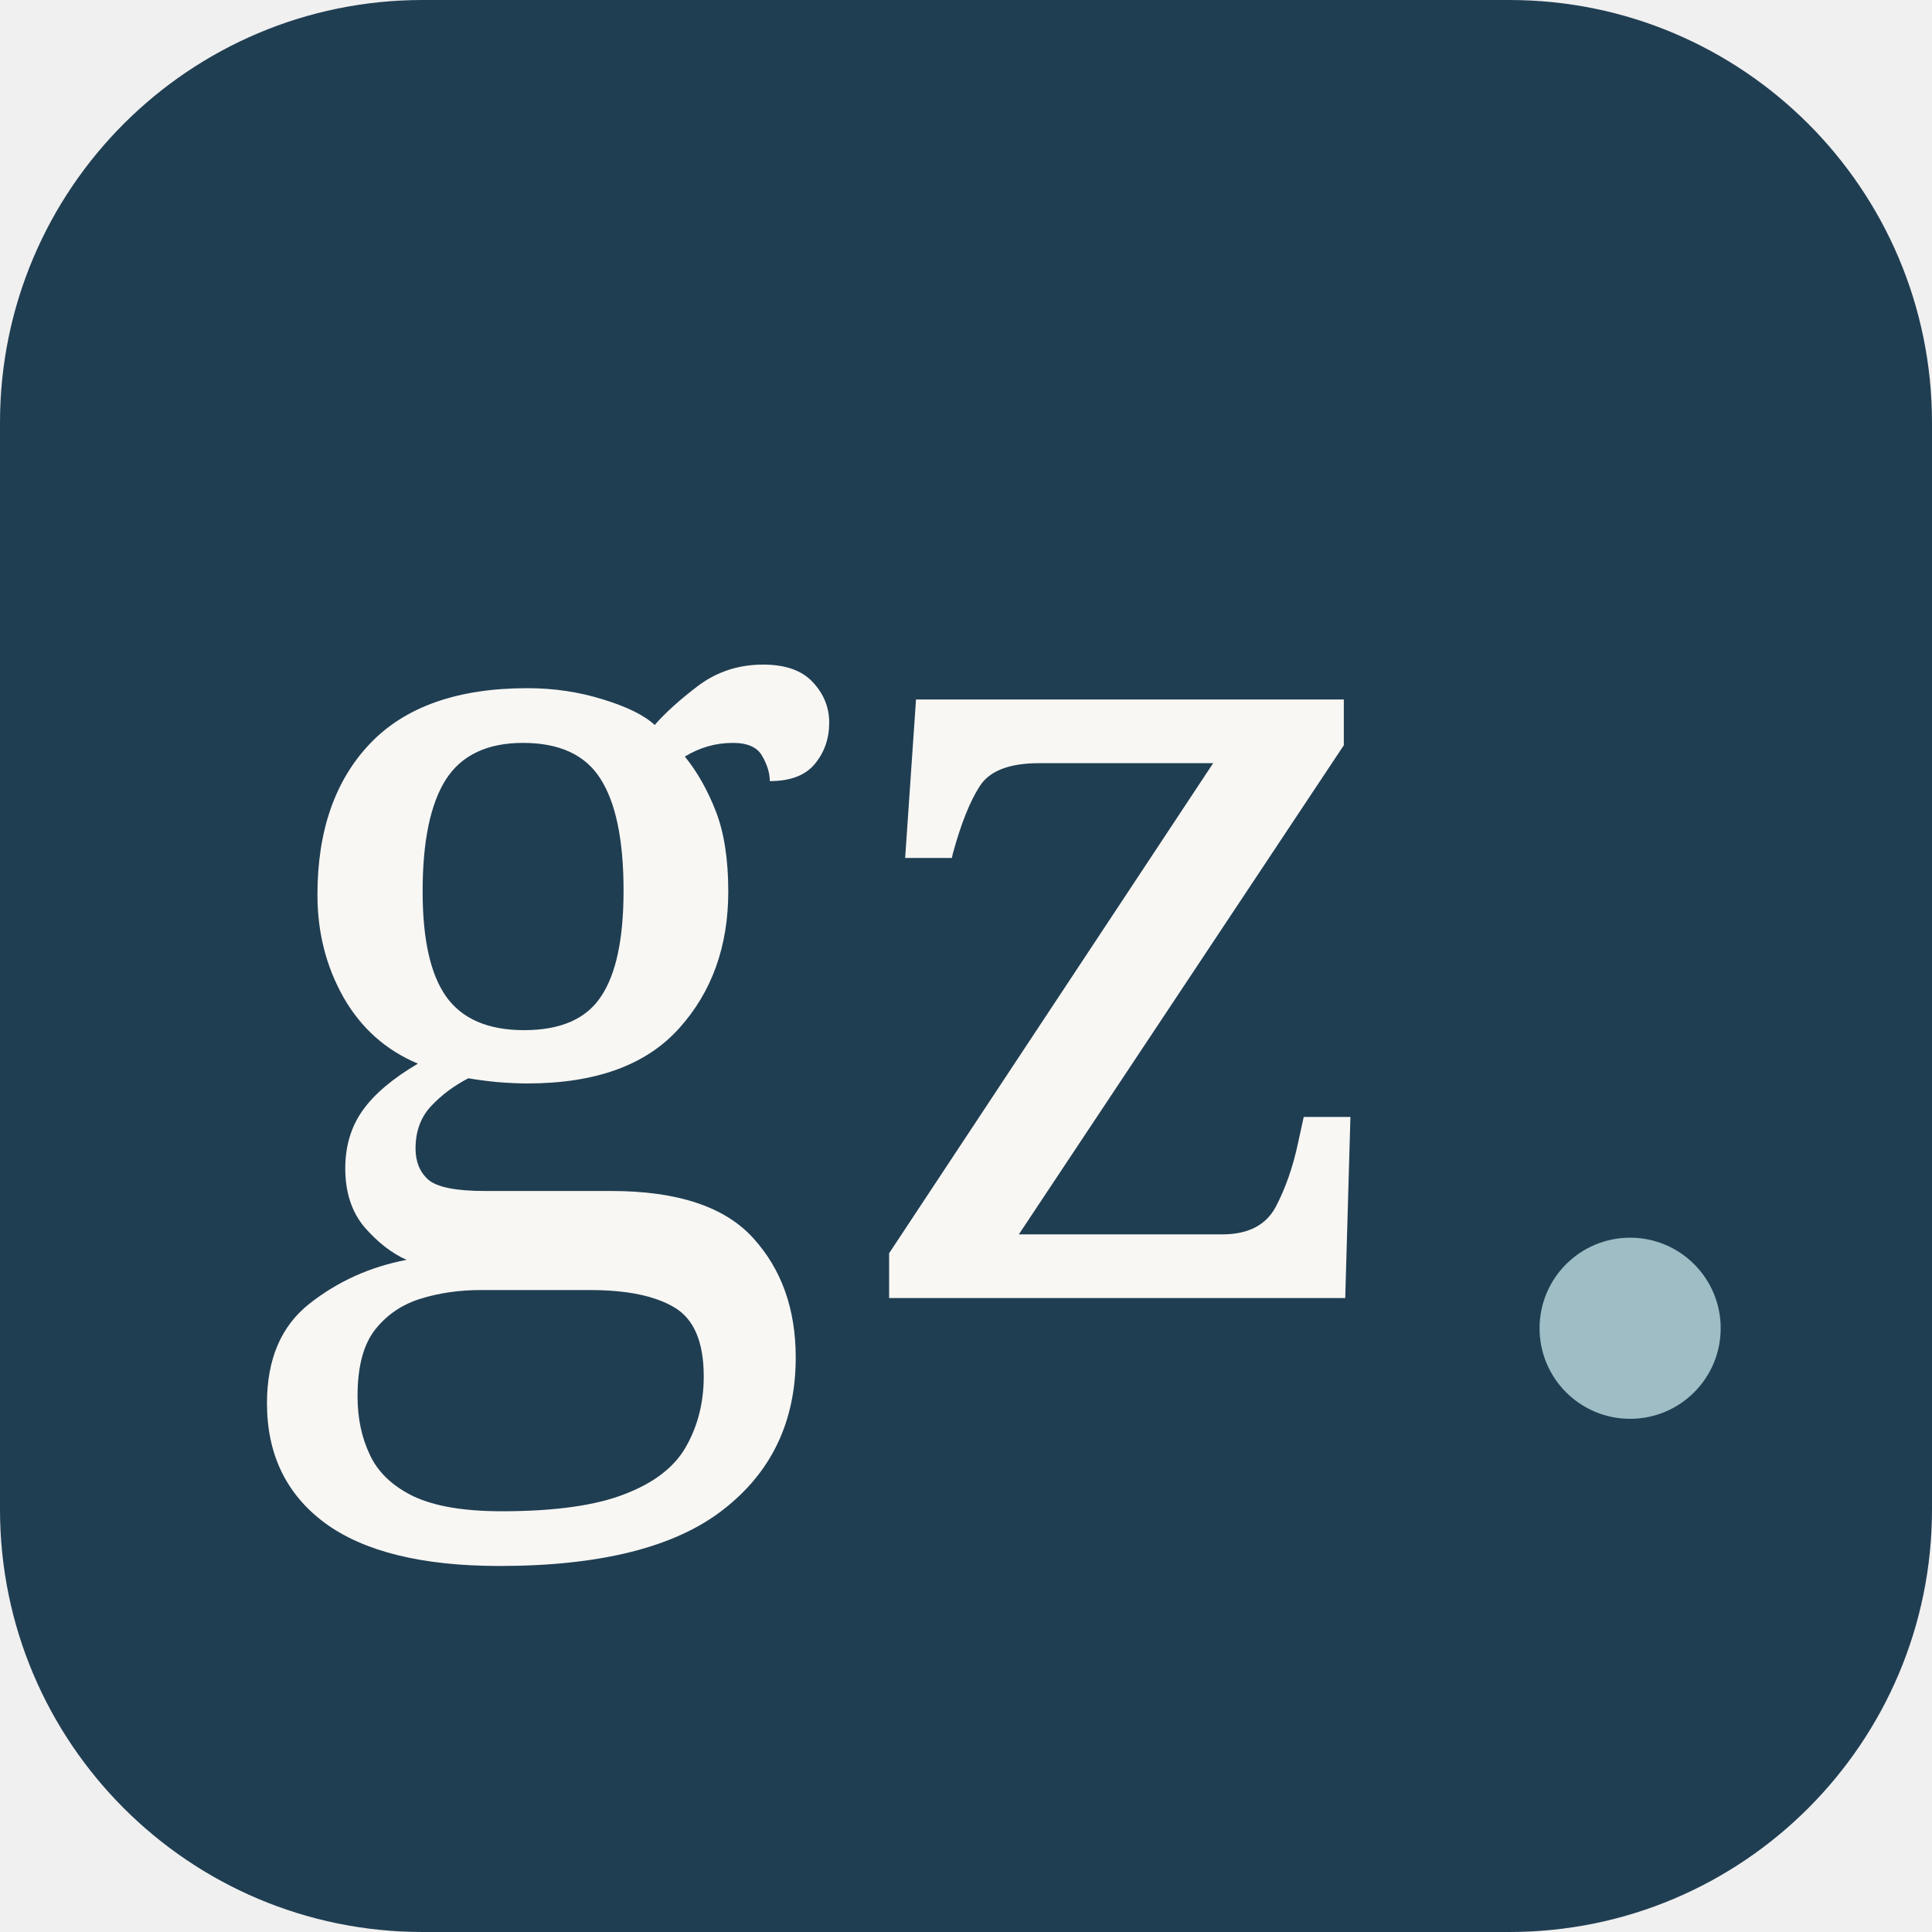
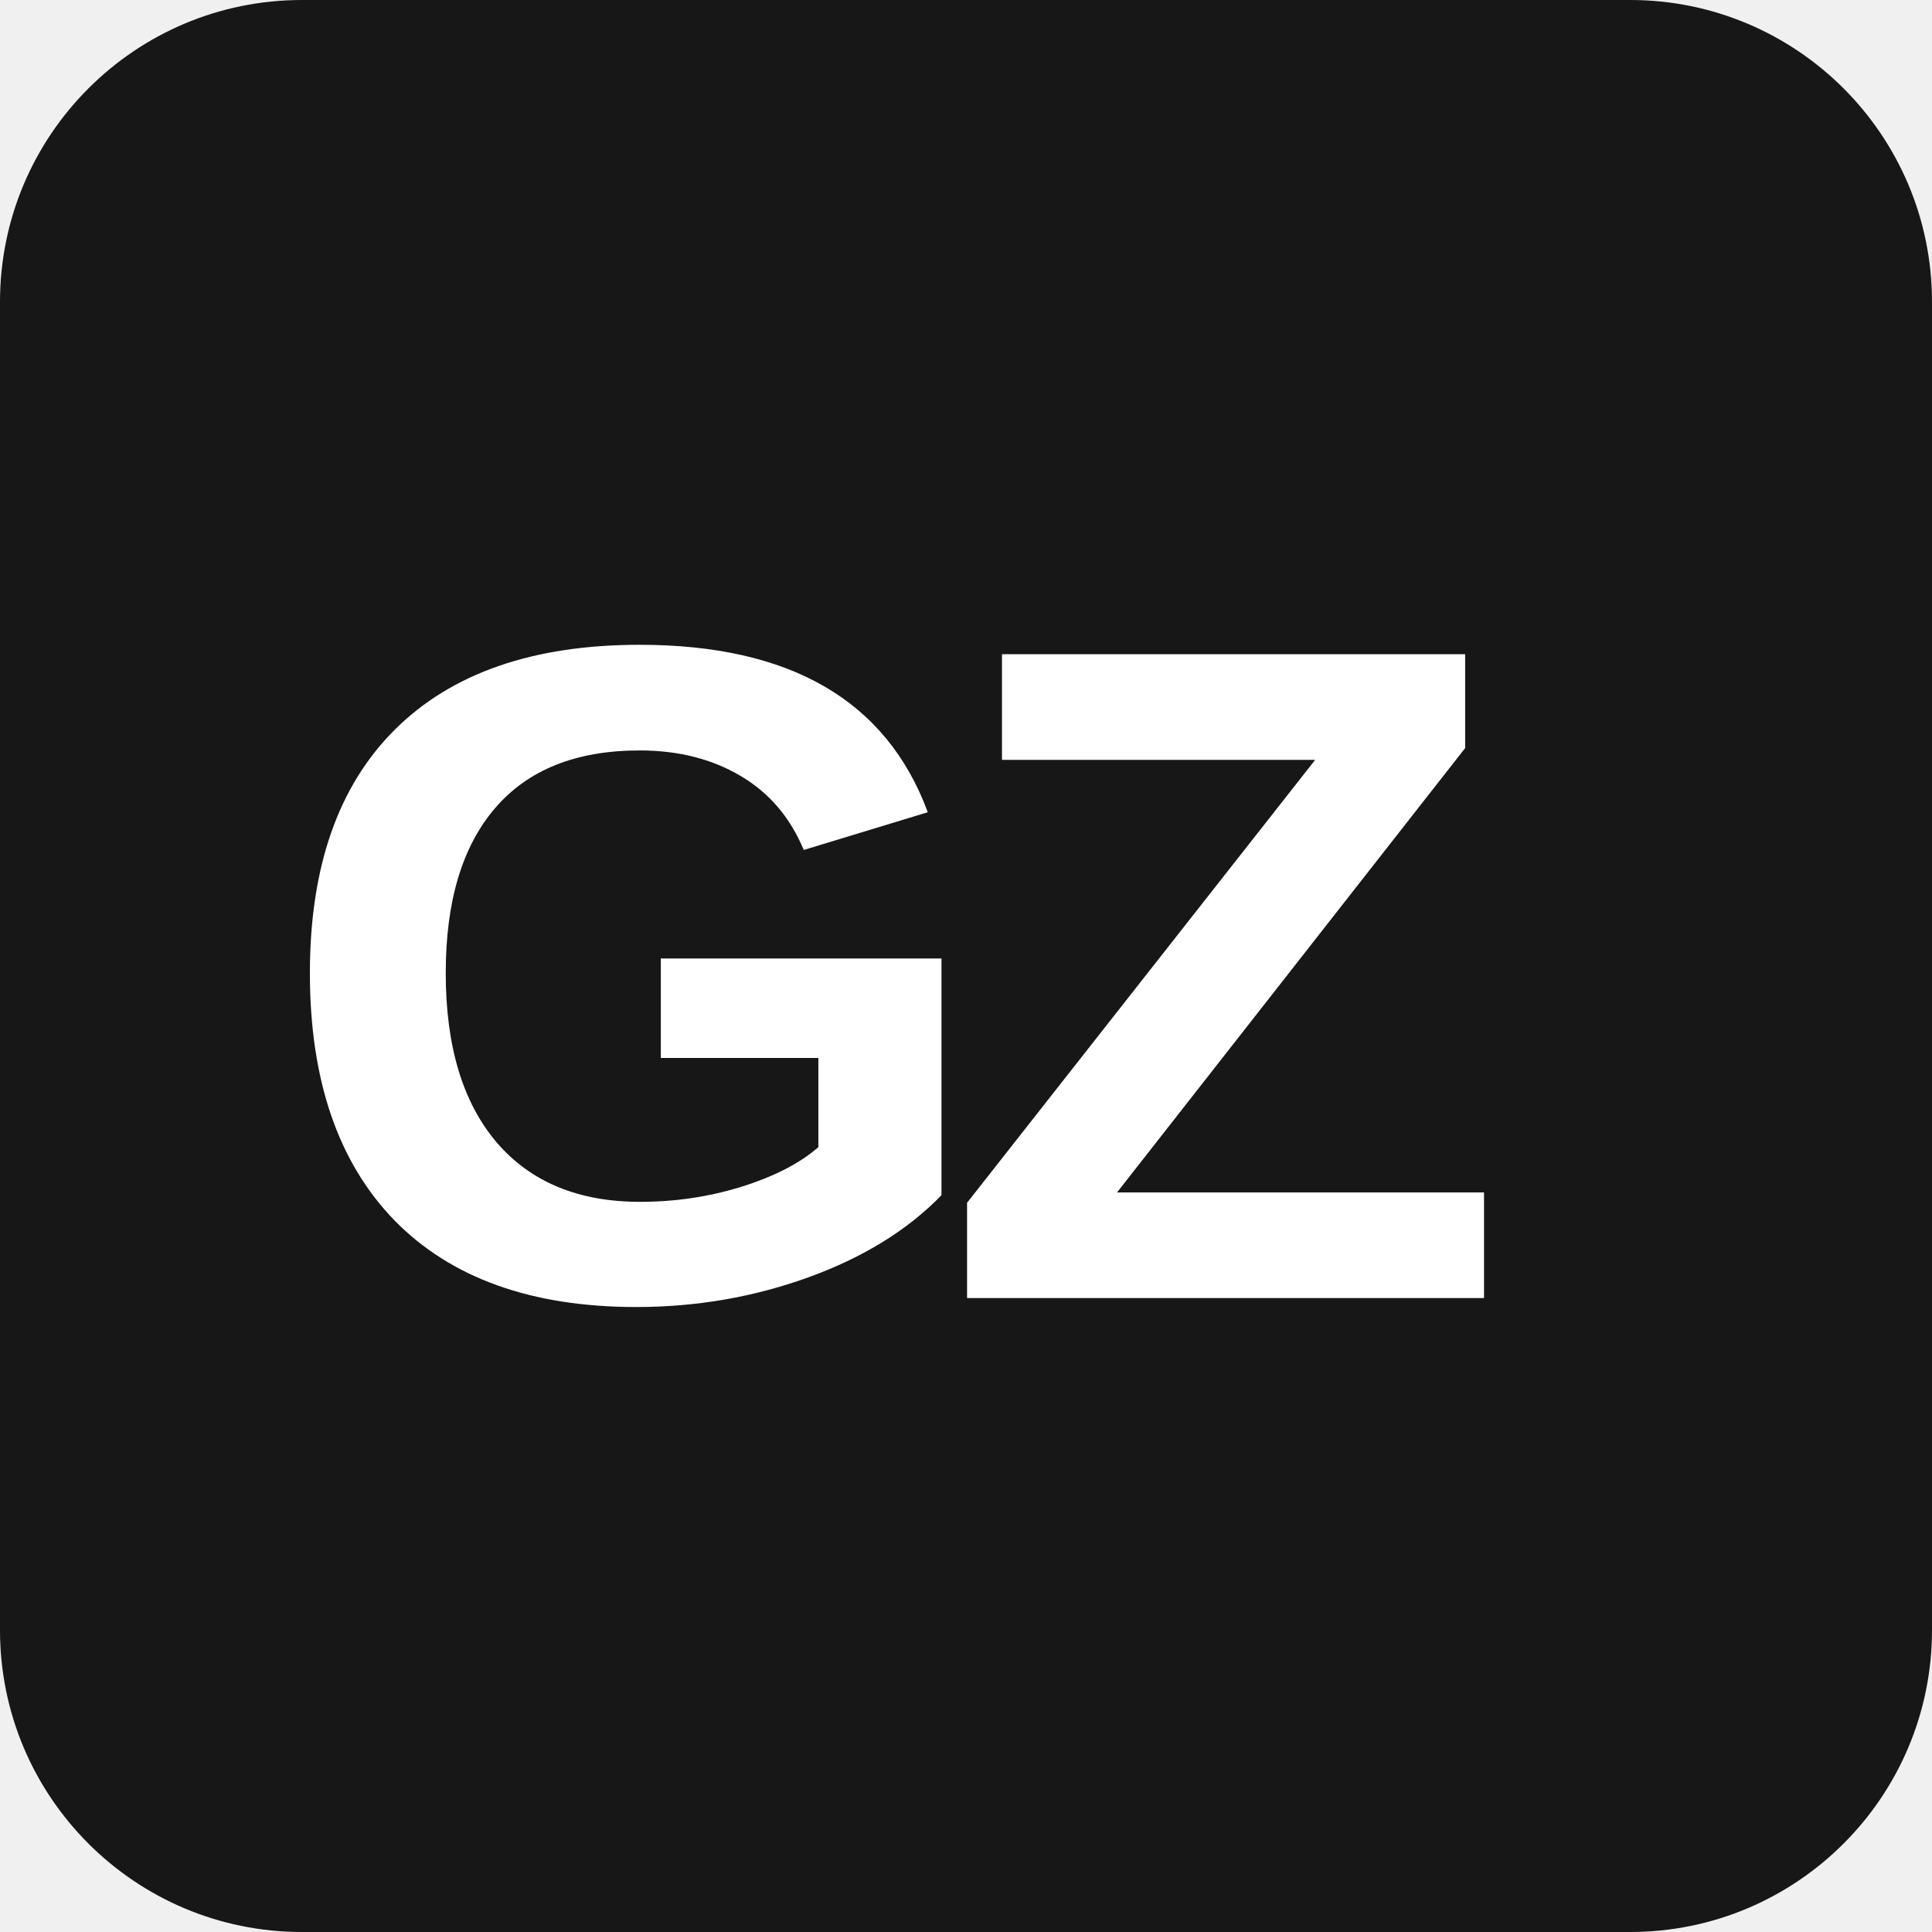
<svg xmlns="http://www.w3.org/2000/svg" viewBox="0 0 64 64">
-   <rect width="64" height="64" rx="14" fill="#203e52" />
-   <text x="8" y="43" font-family="Georgia,serif" font-size="37" fill="#f8f7f4">gz</text>
-   <circle cx="54" cy="44" r="3" fill="#9ebdc5" />
+   <rect width="64" height="64" rx="10" fill="#171717" />
+   <text x="9" y="43" font-family="Arial,Helvetica,sans-serif" font-size="31" font-weight="700" letter-spacing="-2" fill="#ffffff">GZ</text>
</svg>
